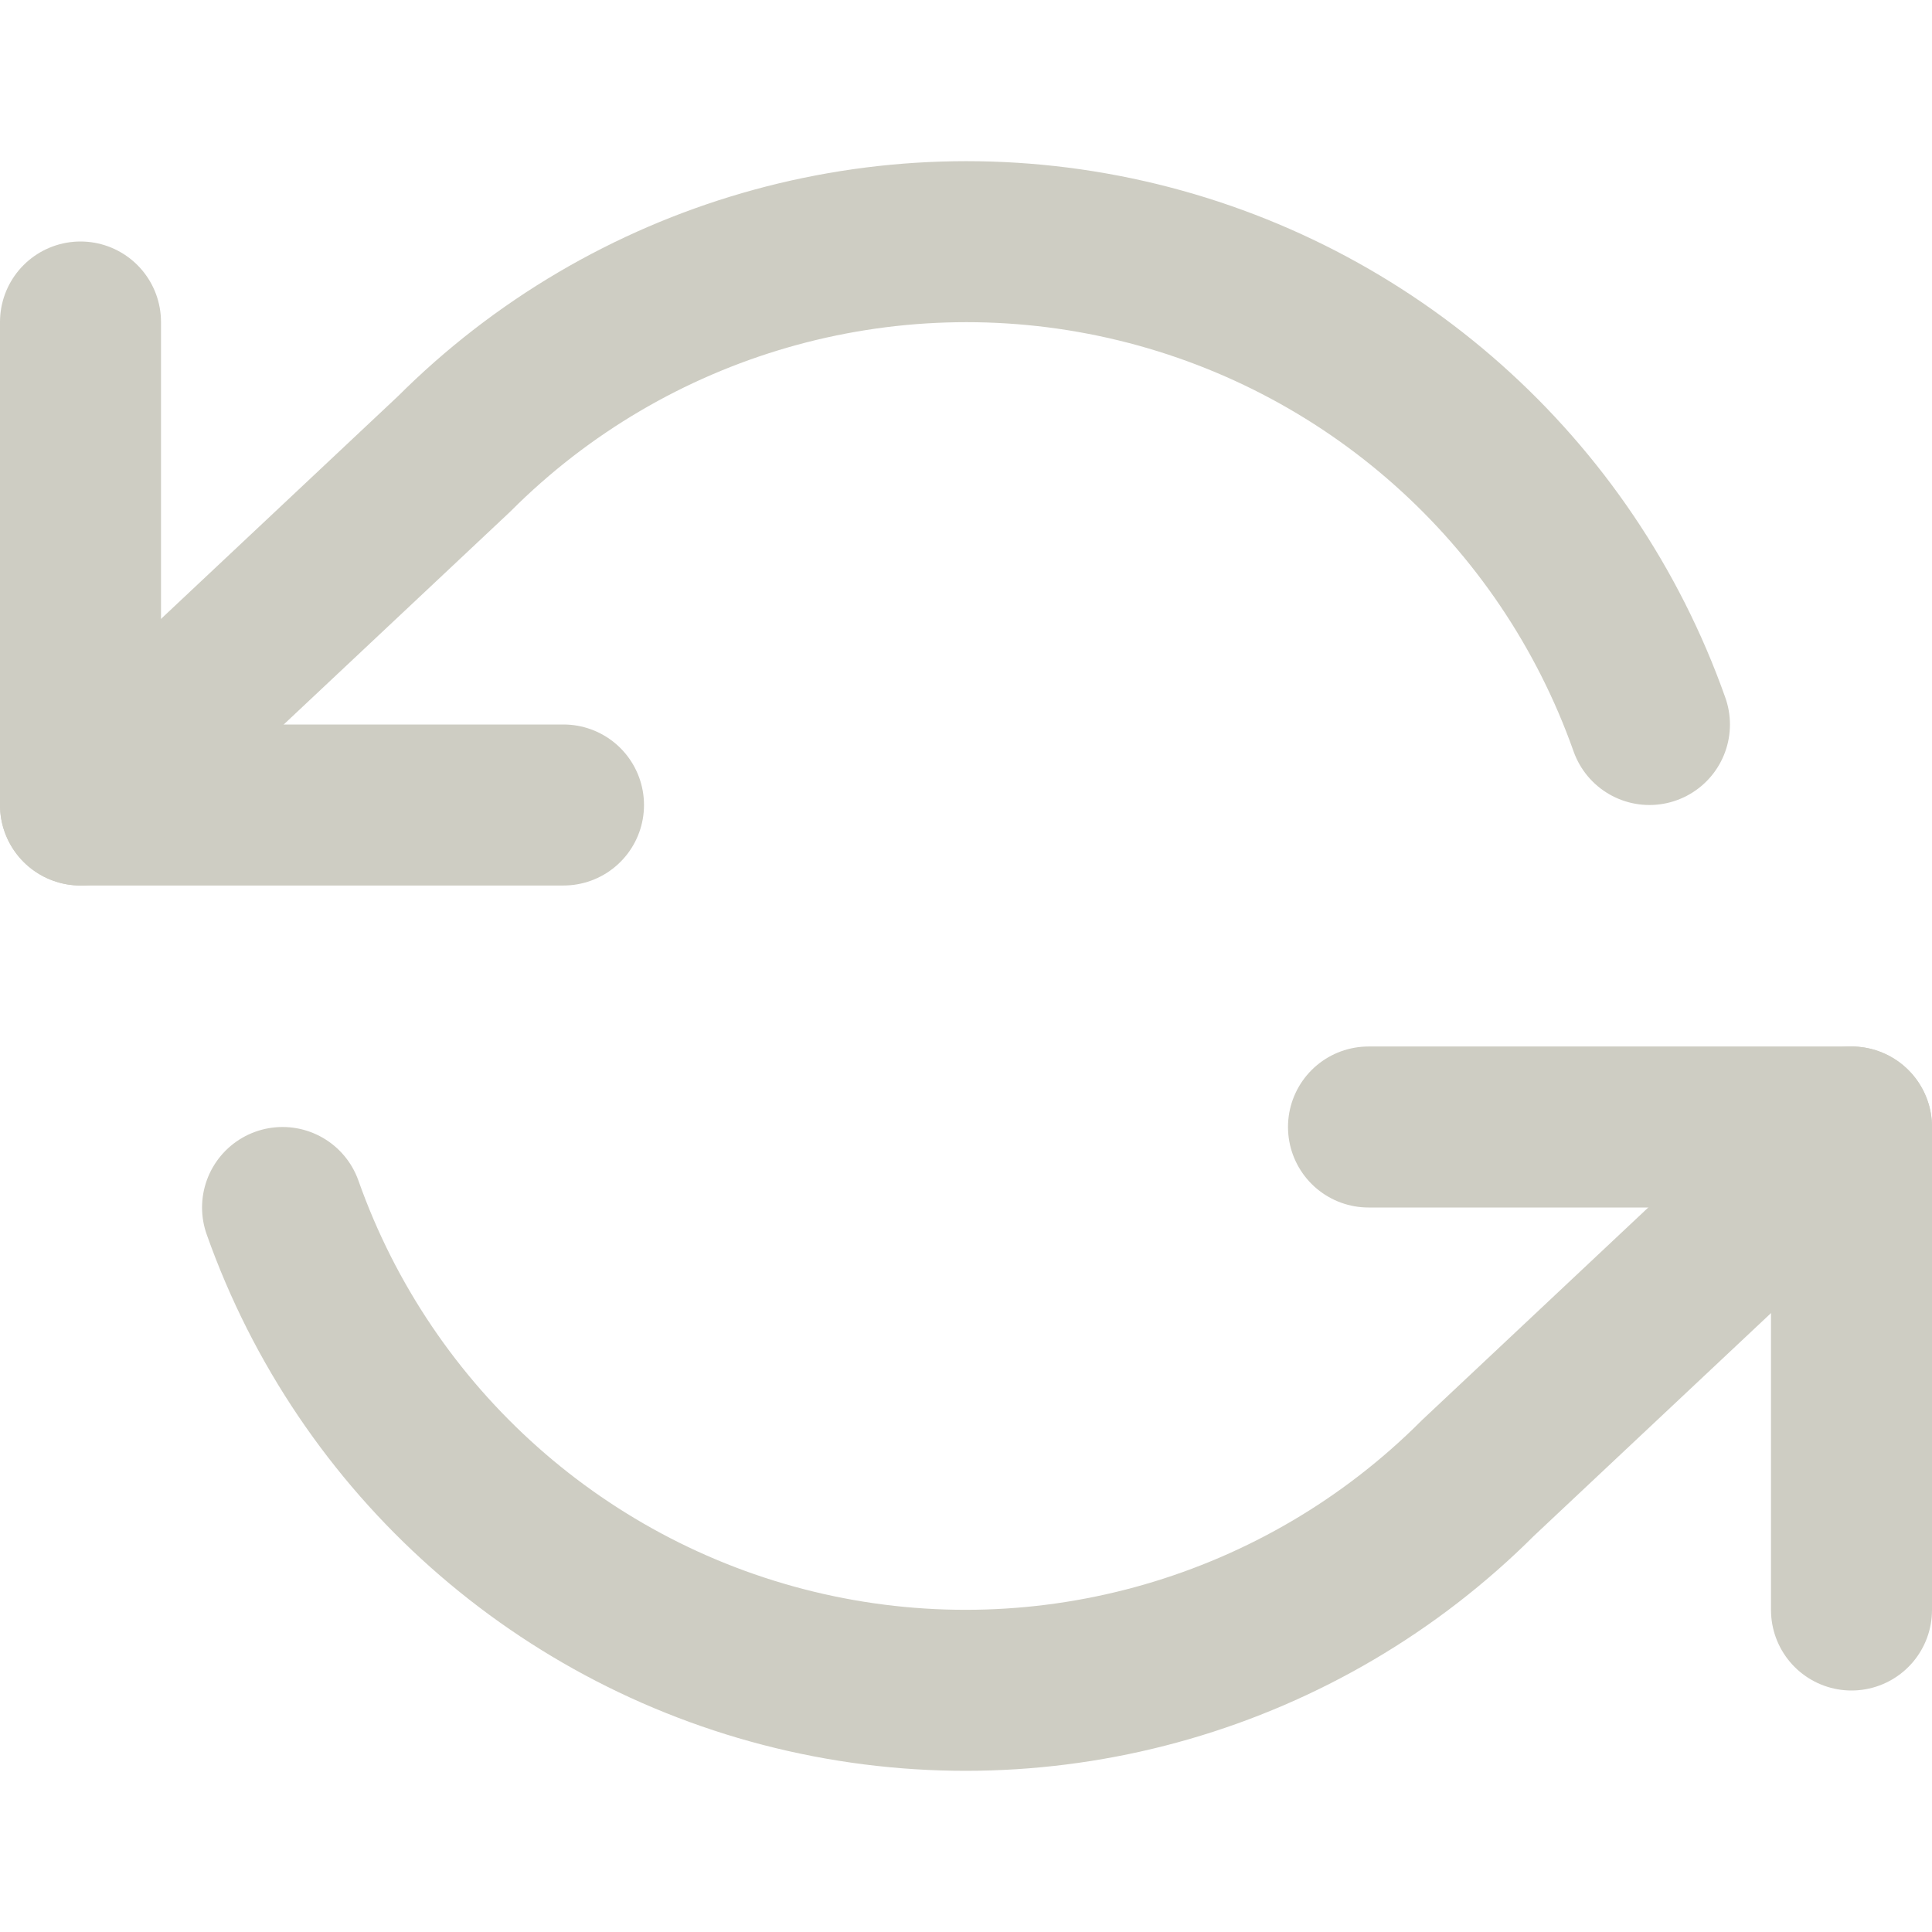
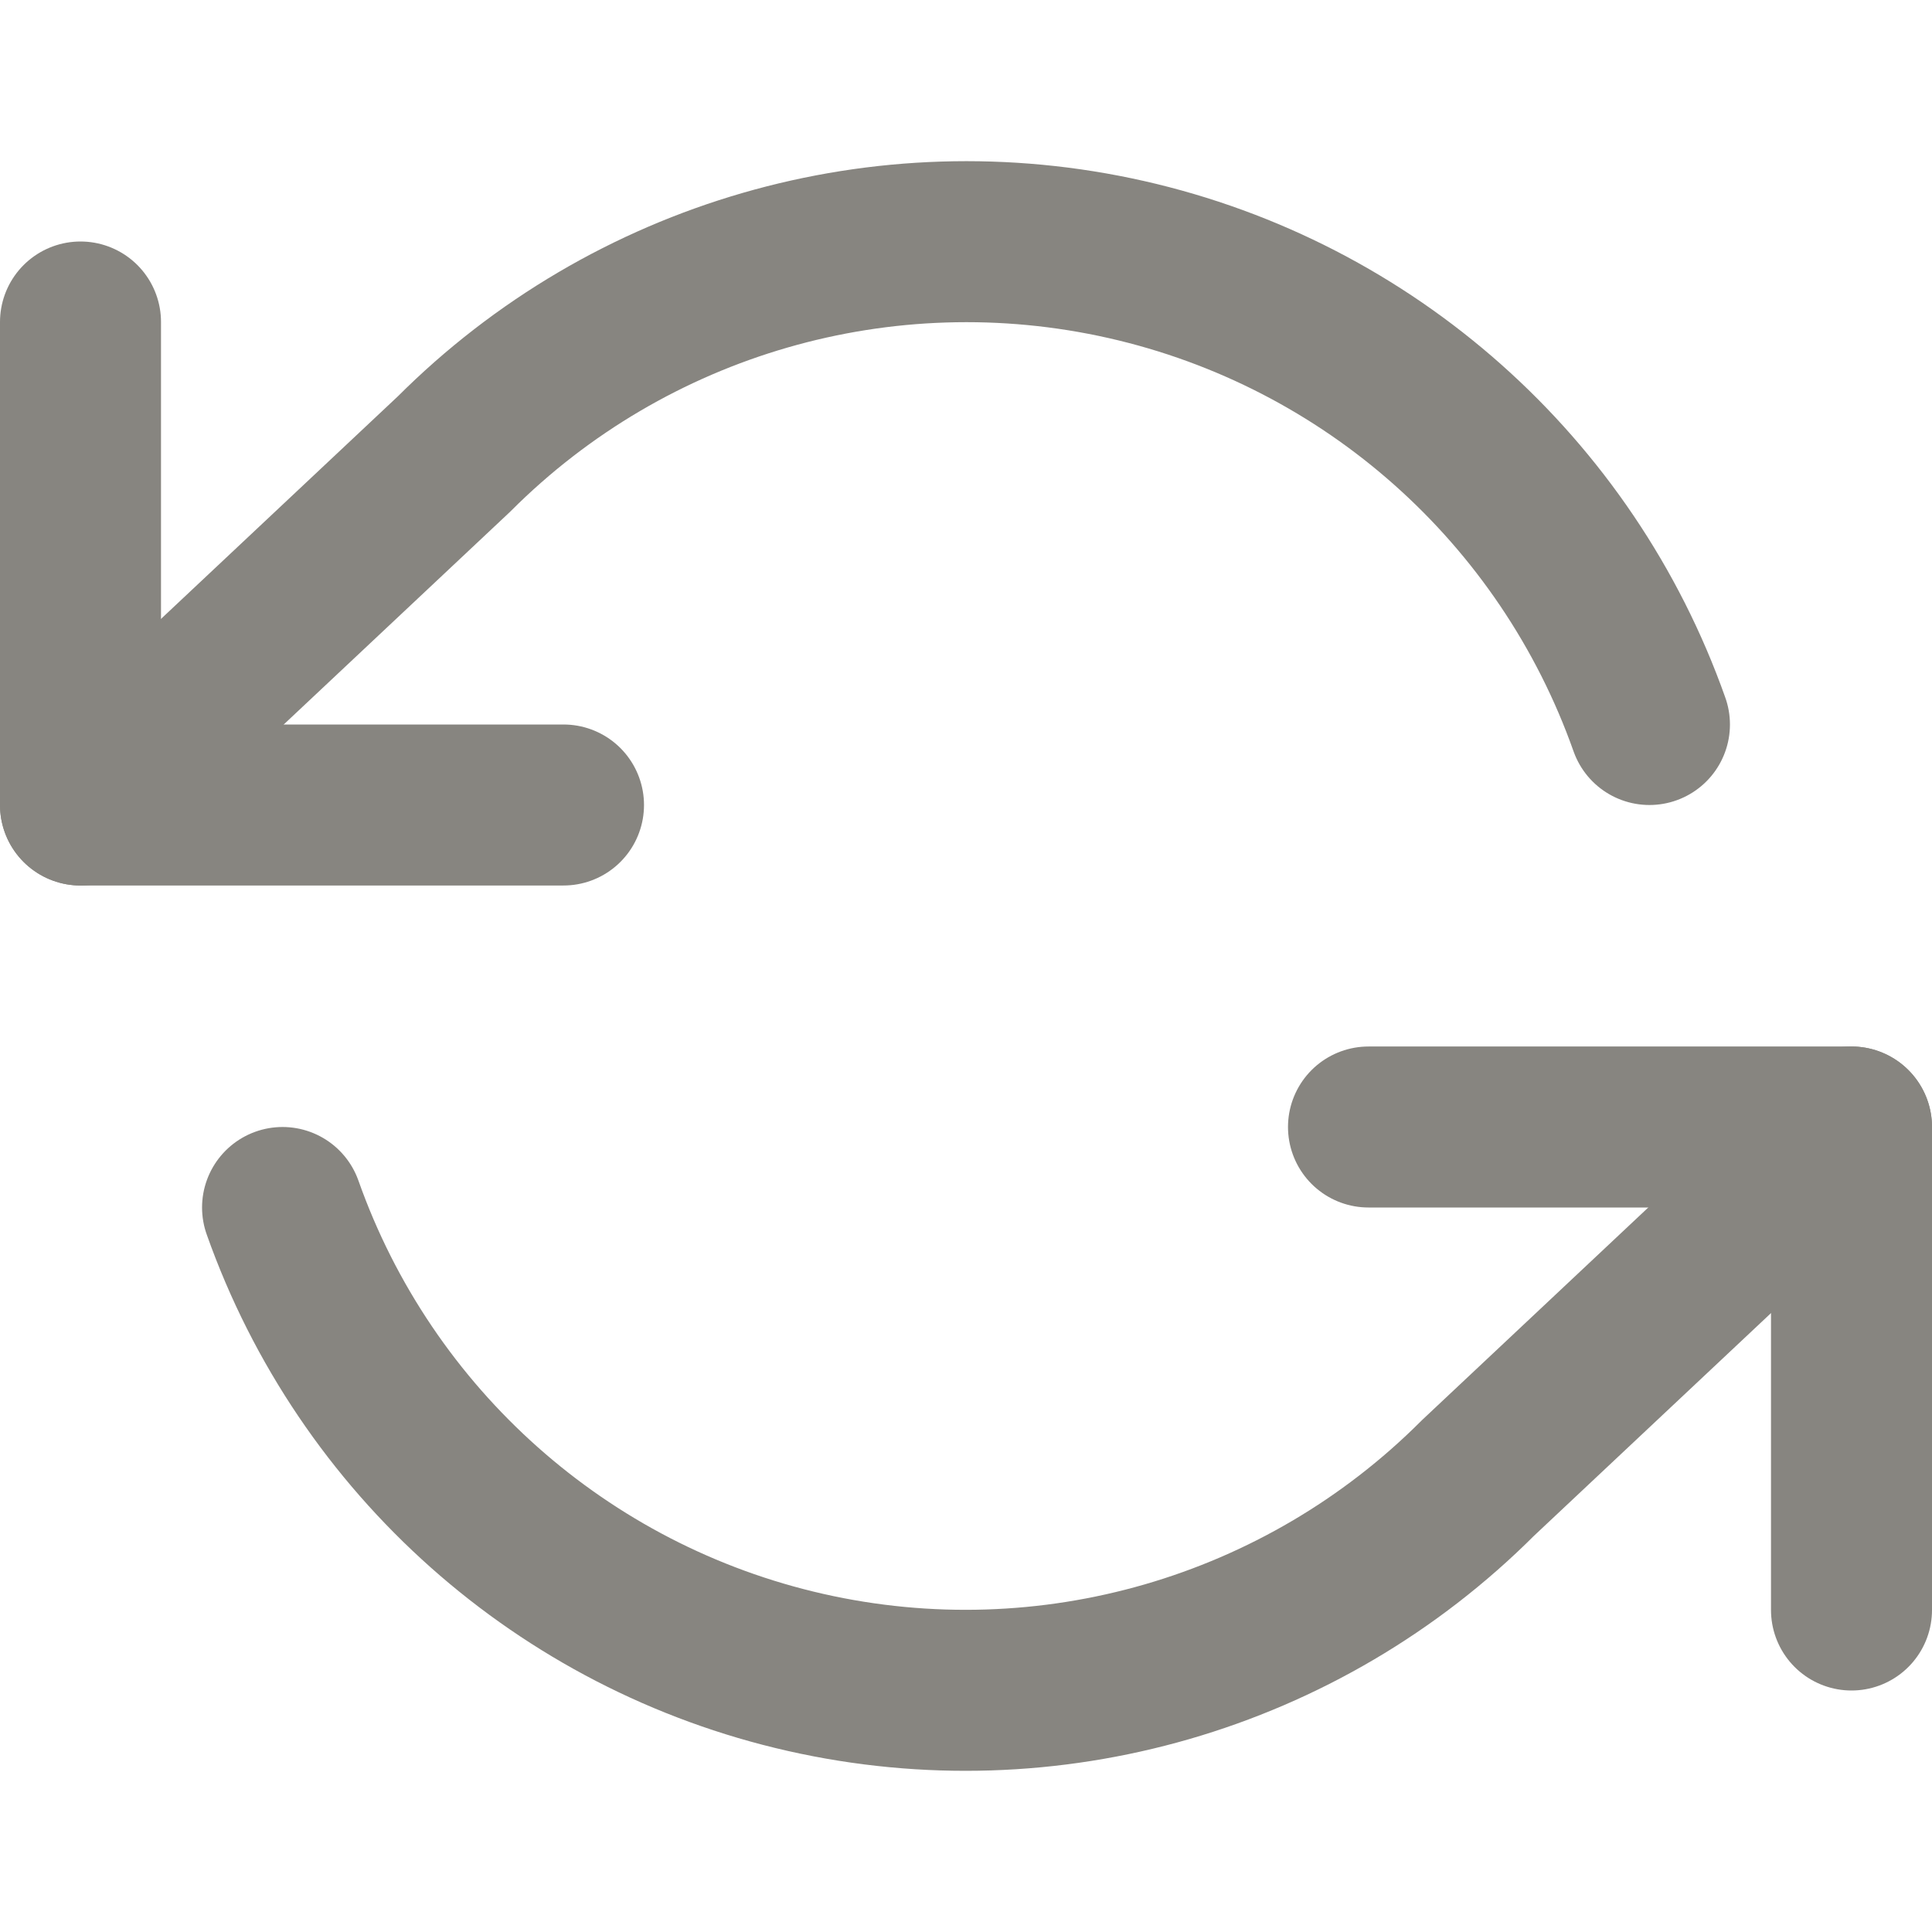
- <svg xmlns="http://www.w3.org/2000/svg" width="44" height="44" viewBox="0 0 24 24" fill="none" stroke="#CECDC3" stroke-width="2" stroke-linecap="round" stroke-linejoin="round" class="feather feather-refresh-ccw">
+ <svg xmlns="http://www.w3.org/2000/svg" width="44" height="44" viewBox="0 0 24 24" fill="none" stroke="#878580" stroke-width="2" stroke-linecap="round" stroke-linejoin="round" class="feather feather-refresh-ccw">
  <polyline points="1 4 1 10 7 10" />
  <polyline points="23 20 23 14 17 14" />
  <path d="M20.49 9A9 9 0 0 0 5.64 5.64L1 10m22 4l-4.64 4.36A9 9 0 0 1 3.51 15" />
</svg>
